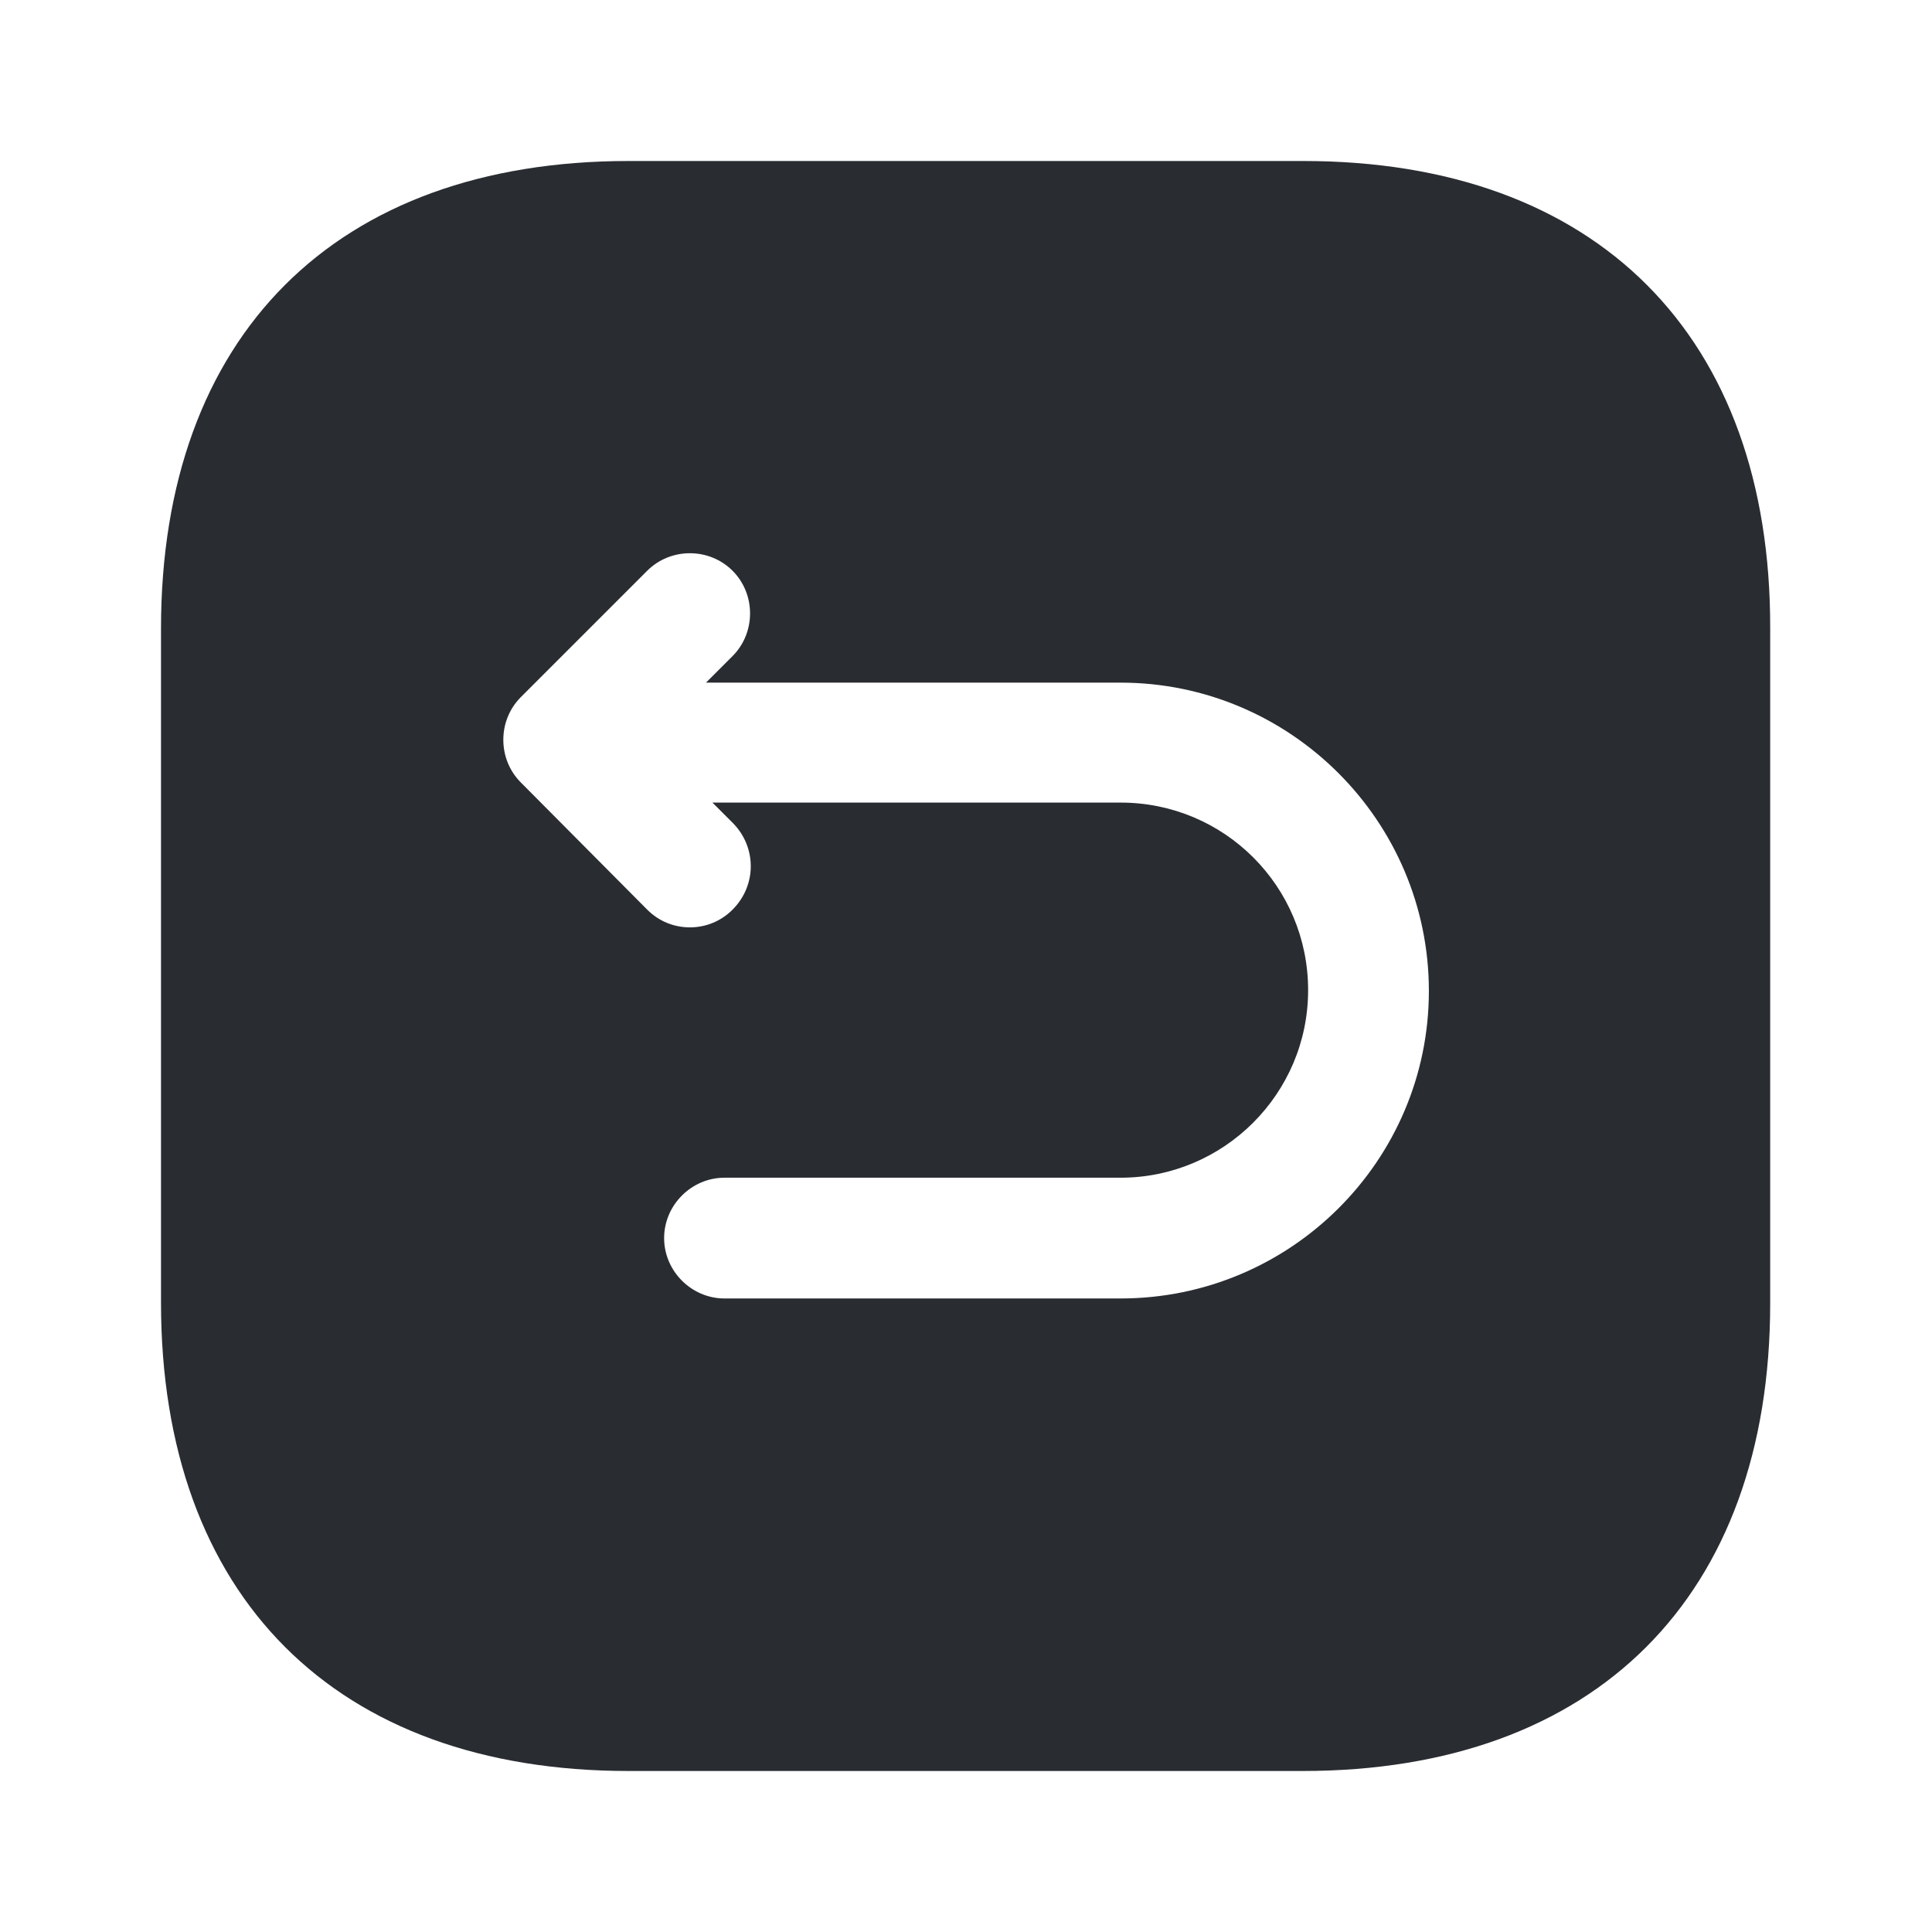
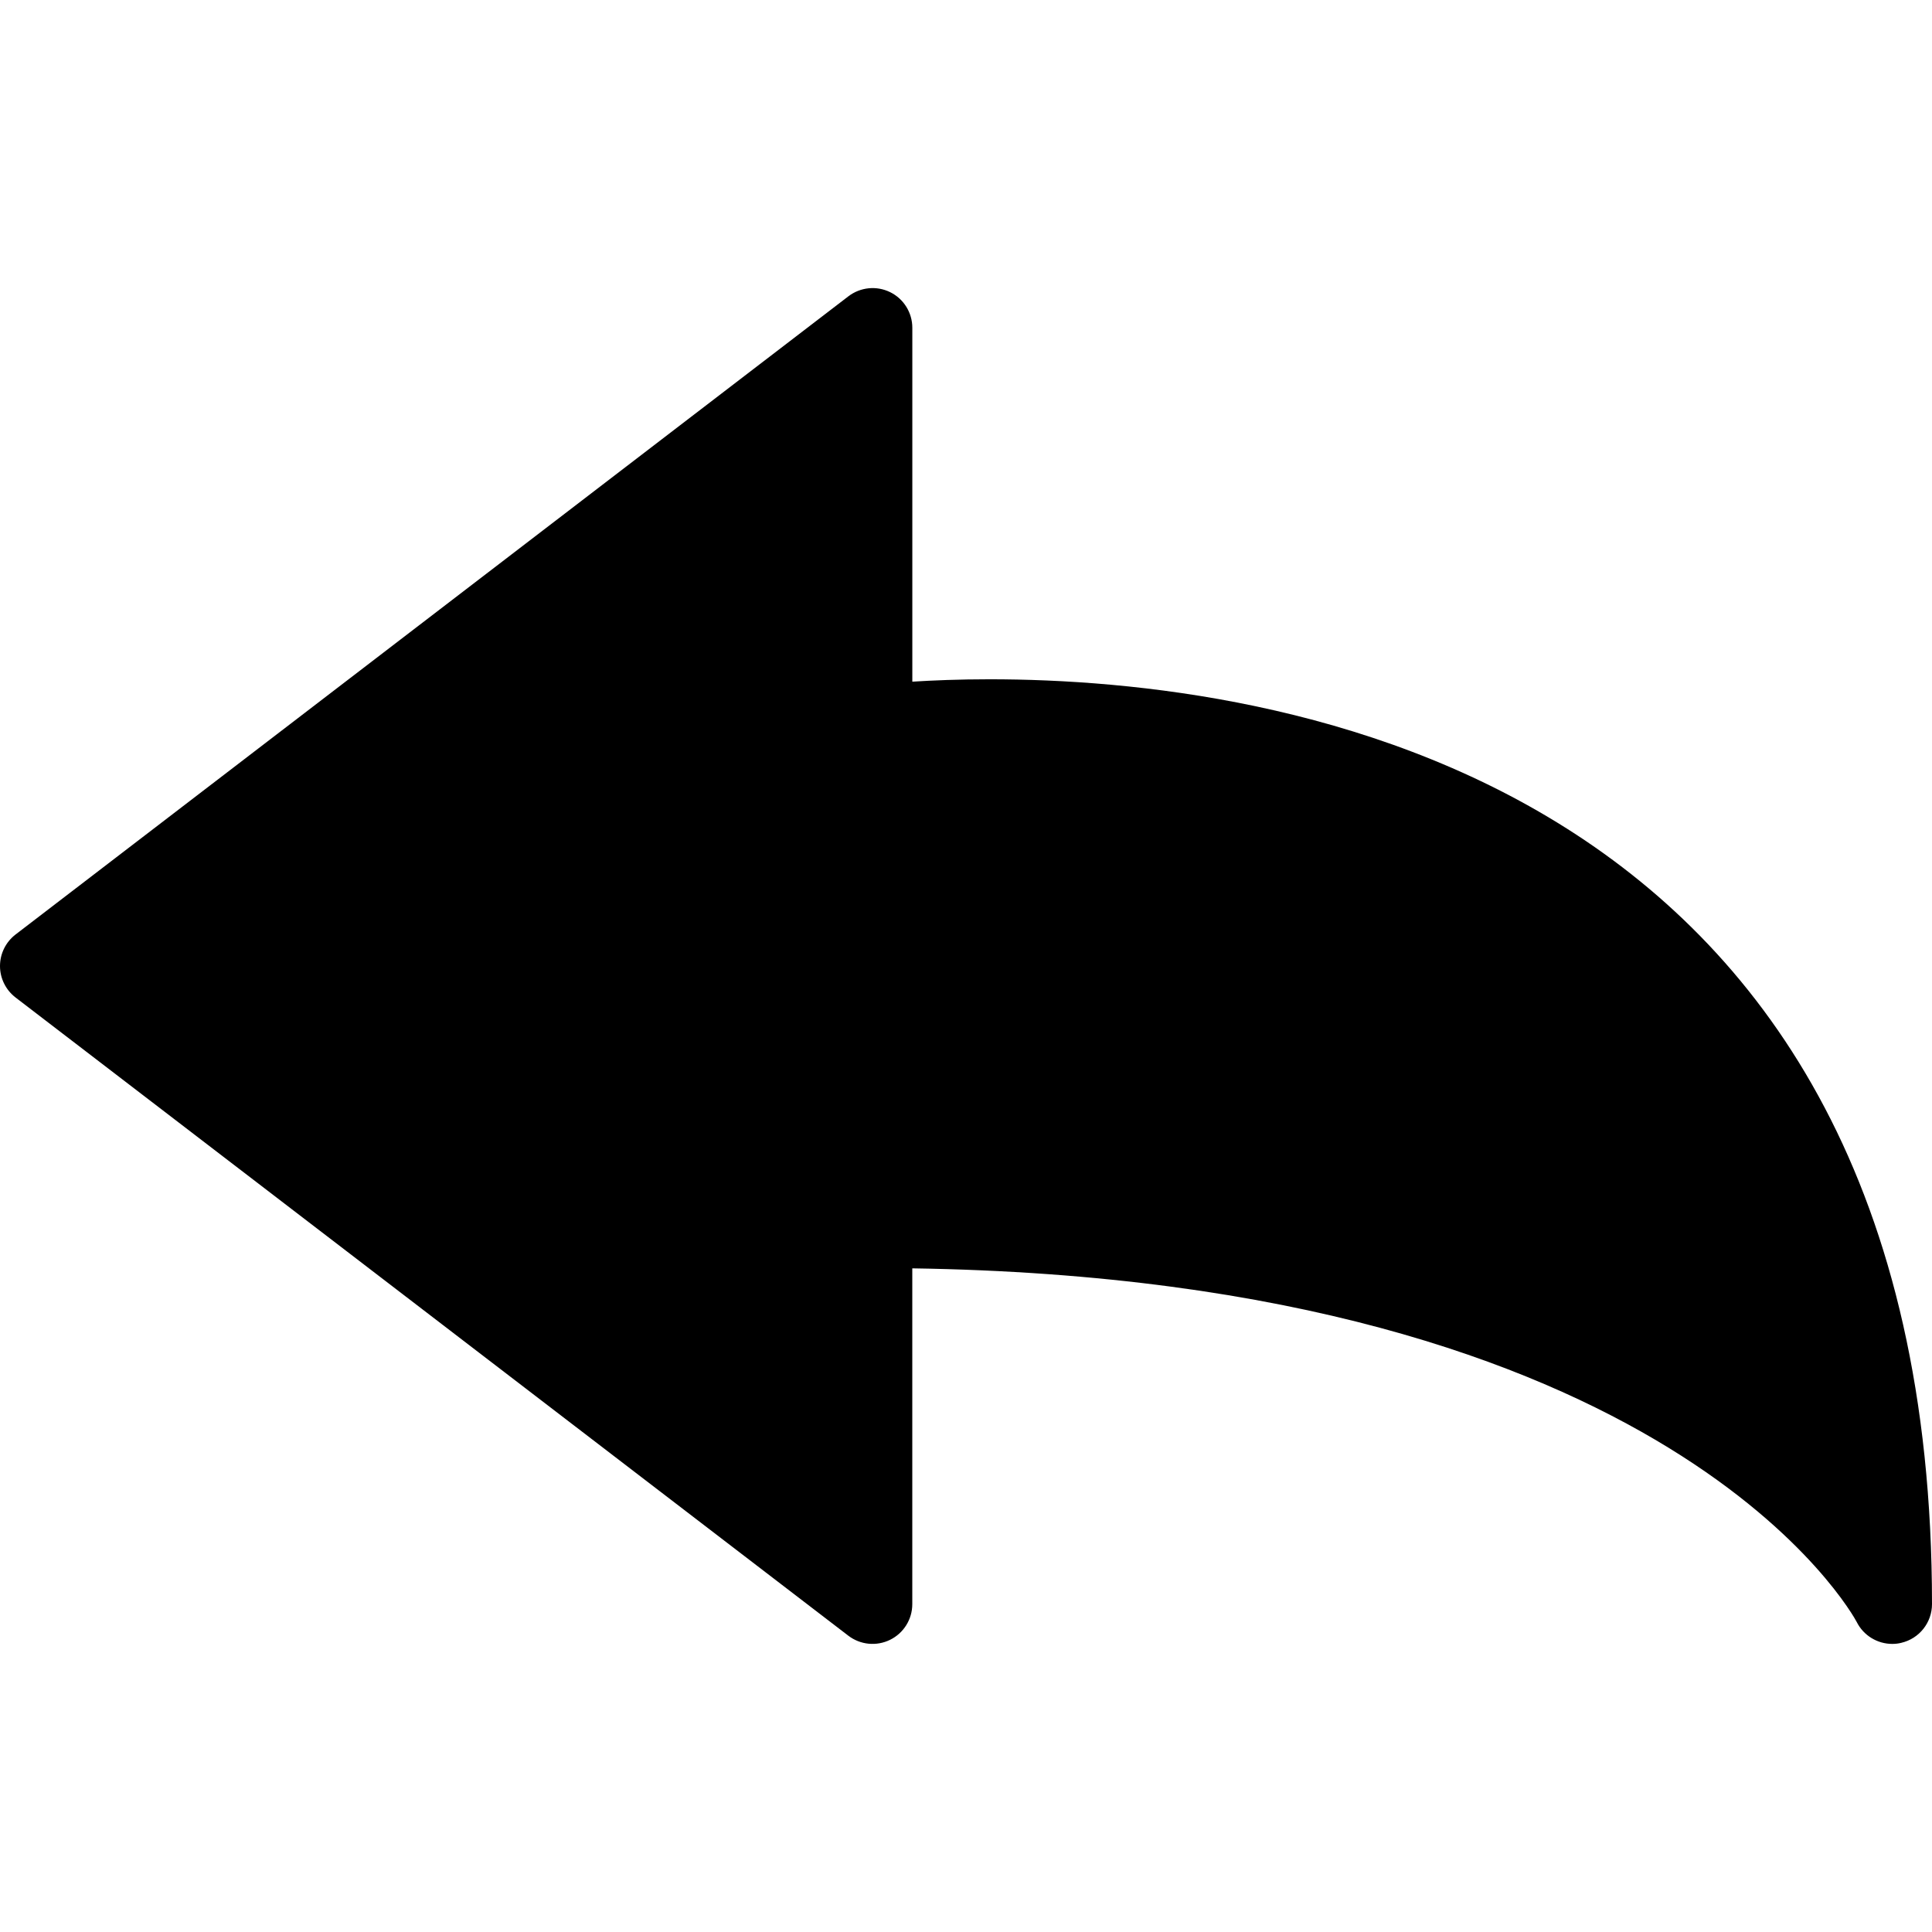
- <svg xmlns="http://www.w3.org/2000/svg" width="800px" height="800px" viewBox="0 0 24 24" fill="none">
-   <path d="M16.19 2H7.81C4.17 2 2 4.17 2 7.81V16.18C2 19.83 4.17 22 7.81 22H16.18C19.82 22 21.99 19.83 21.99 16.19V7.81C22 4.17 19.83 2 16.19 2ZM13.92 16.13H9C8.59 16.13 8.25 15.79 8.25 15.38C8.25 14.97 8.59 14.63 9 14.63H13.92C15.2 14.63 16.25 13.59 16.25 12.3C16.25 11.01 15.21 9.97 13.92 9.97H8.85L9.11 10.23C9.4 10.53 9.4 11 9.1 11.3C8.95 11.45 8.76 11.52 8.57 11.52C8.38 11.52 8.19 11.45 8.04 11.3L6.47 9.72C6.18 9.43 6.18 8.95 6.47 8.66L8.04 7.09C8.33 6.8 8.81 6.8 9.1 7.09C9.39 7.38 9.39 7.86 9.1 8.15L8.77 8.48H13.92C16.03 8.48 17.75 10.2 17.75 12.31C17.75 14.42 16.03 16.13 13.92 16.13Z" fill="#292D32" />
+ <svg xmlns="http://www.w3.org/2000/svg" fill="#000000" version="1.1" id="Capa_1" width="800px" height="800px" viewBox="0 0 299.021 299.021" xml:space="preserve">
+   <g>
+     <g>
+       <path d="M292.866,254.432c-2.288,0-4.443-1.285-5.5-3.399c-0.354-0.684-28.541-52.949-146.169-54.727v51.977    c0,2.342-1.333,4.48-3.432,5.513c-2.096,1.033-4.594,0.793-6.461-0.63L2.417,154.392C0.898,153.227,0,151.425,0,149.516    c0-1.919,0.898-3.72,2.417-4.888l128.893-98.77c1.87-1.426,4.365-1.667,6.461-0.639c2.099,1.026,3.432,3.173,3.432,5.509v54.776    c3.111-0.198,7.164-0.37,11.947-0.37c43.861,0,145.871,13.952,145.871,143.136c0,2.858-1.964,5.344-4.75,5.993    C293.802,254.384,293.34,254.432,292.866,254.432z" />
+     </g>
+   </g>
</svg>
